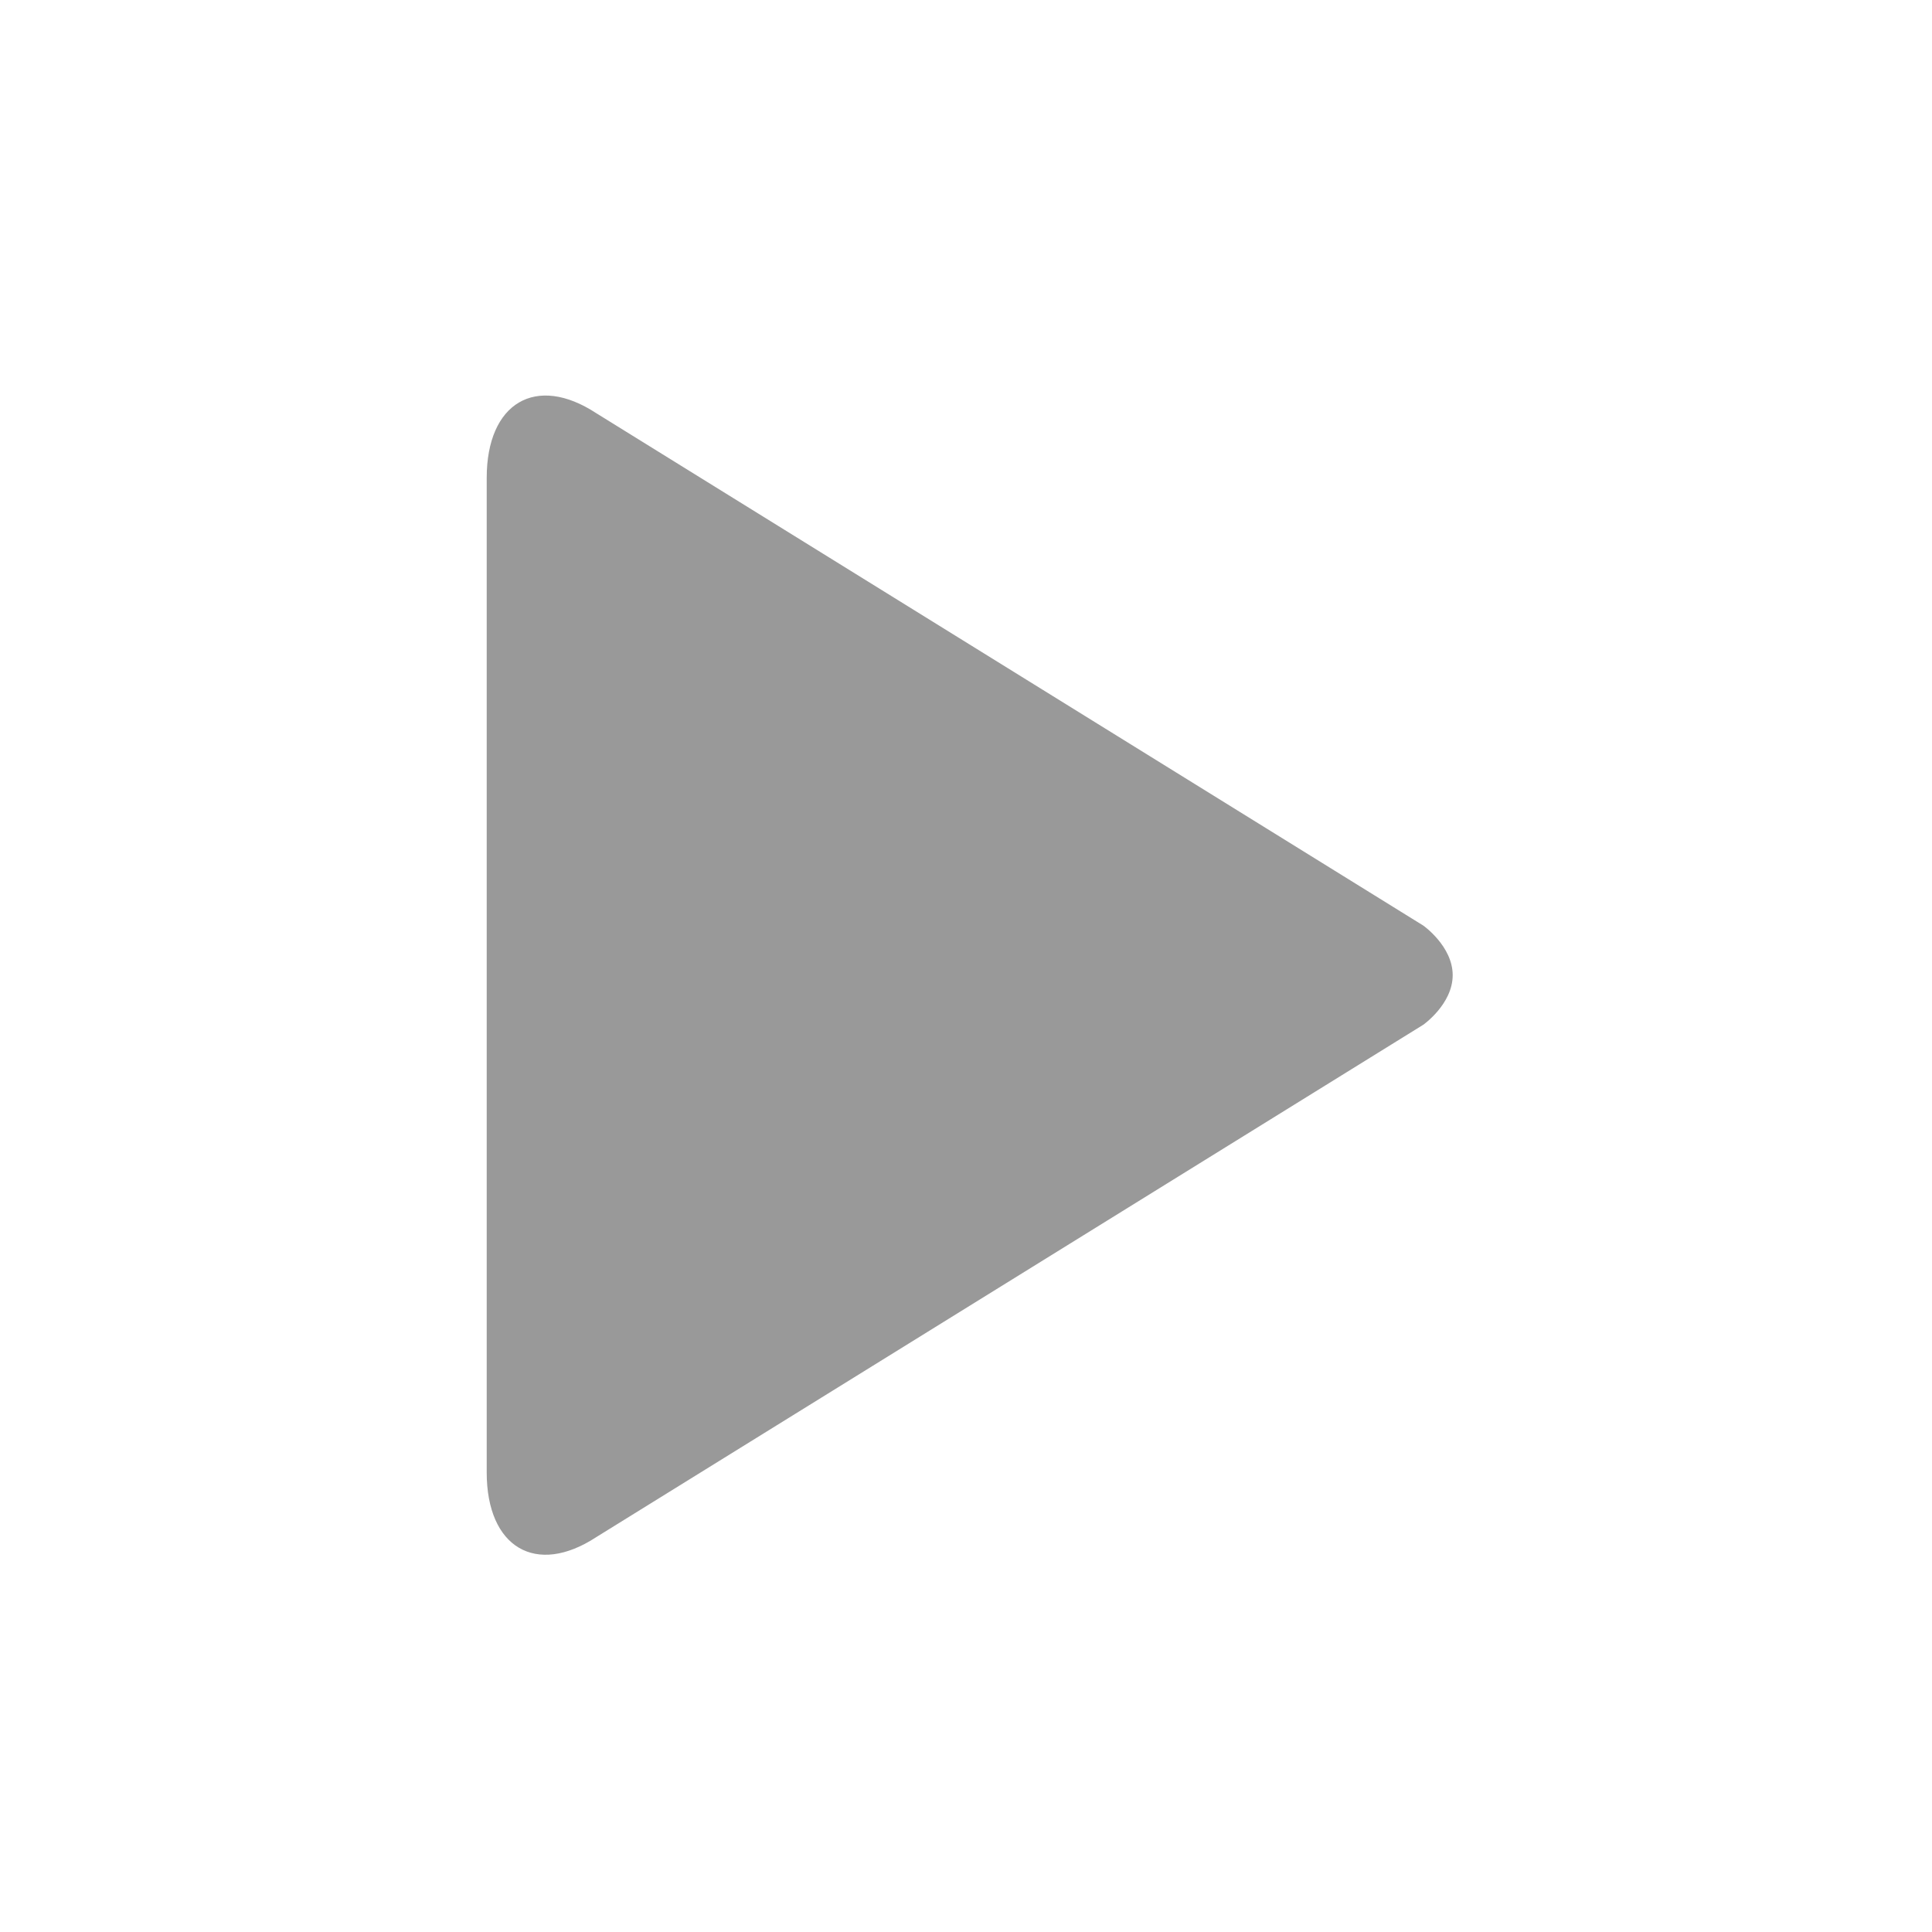
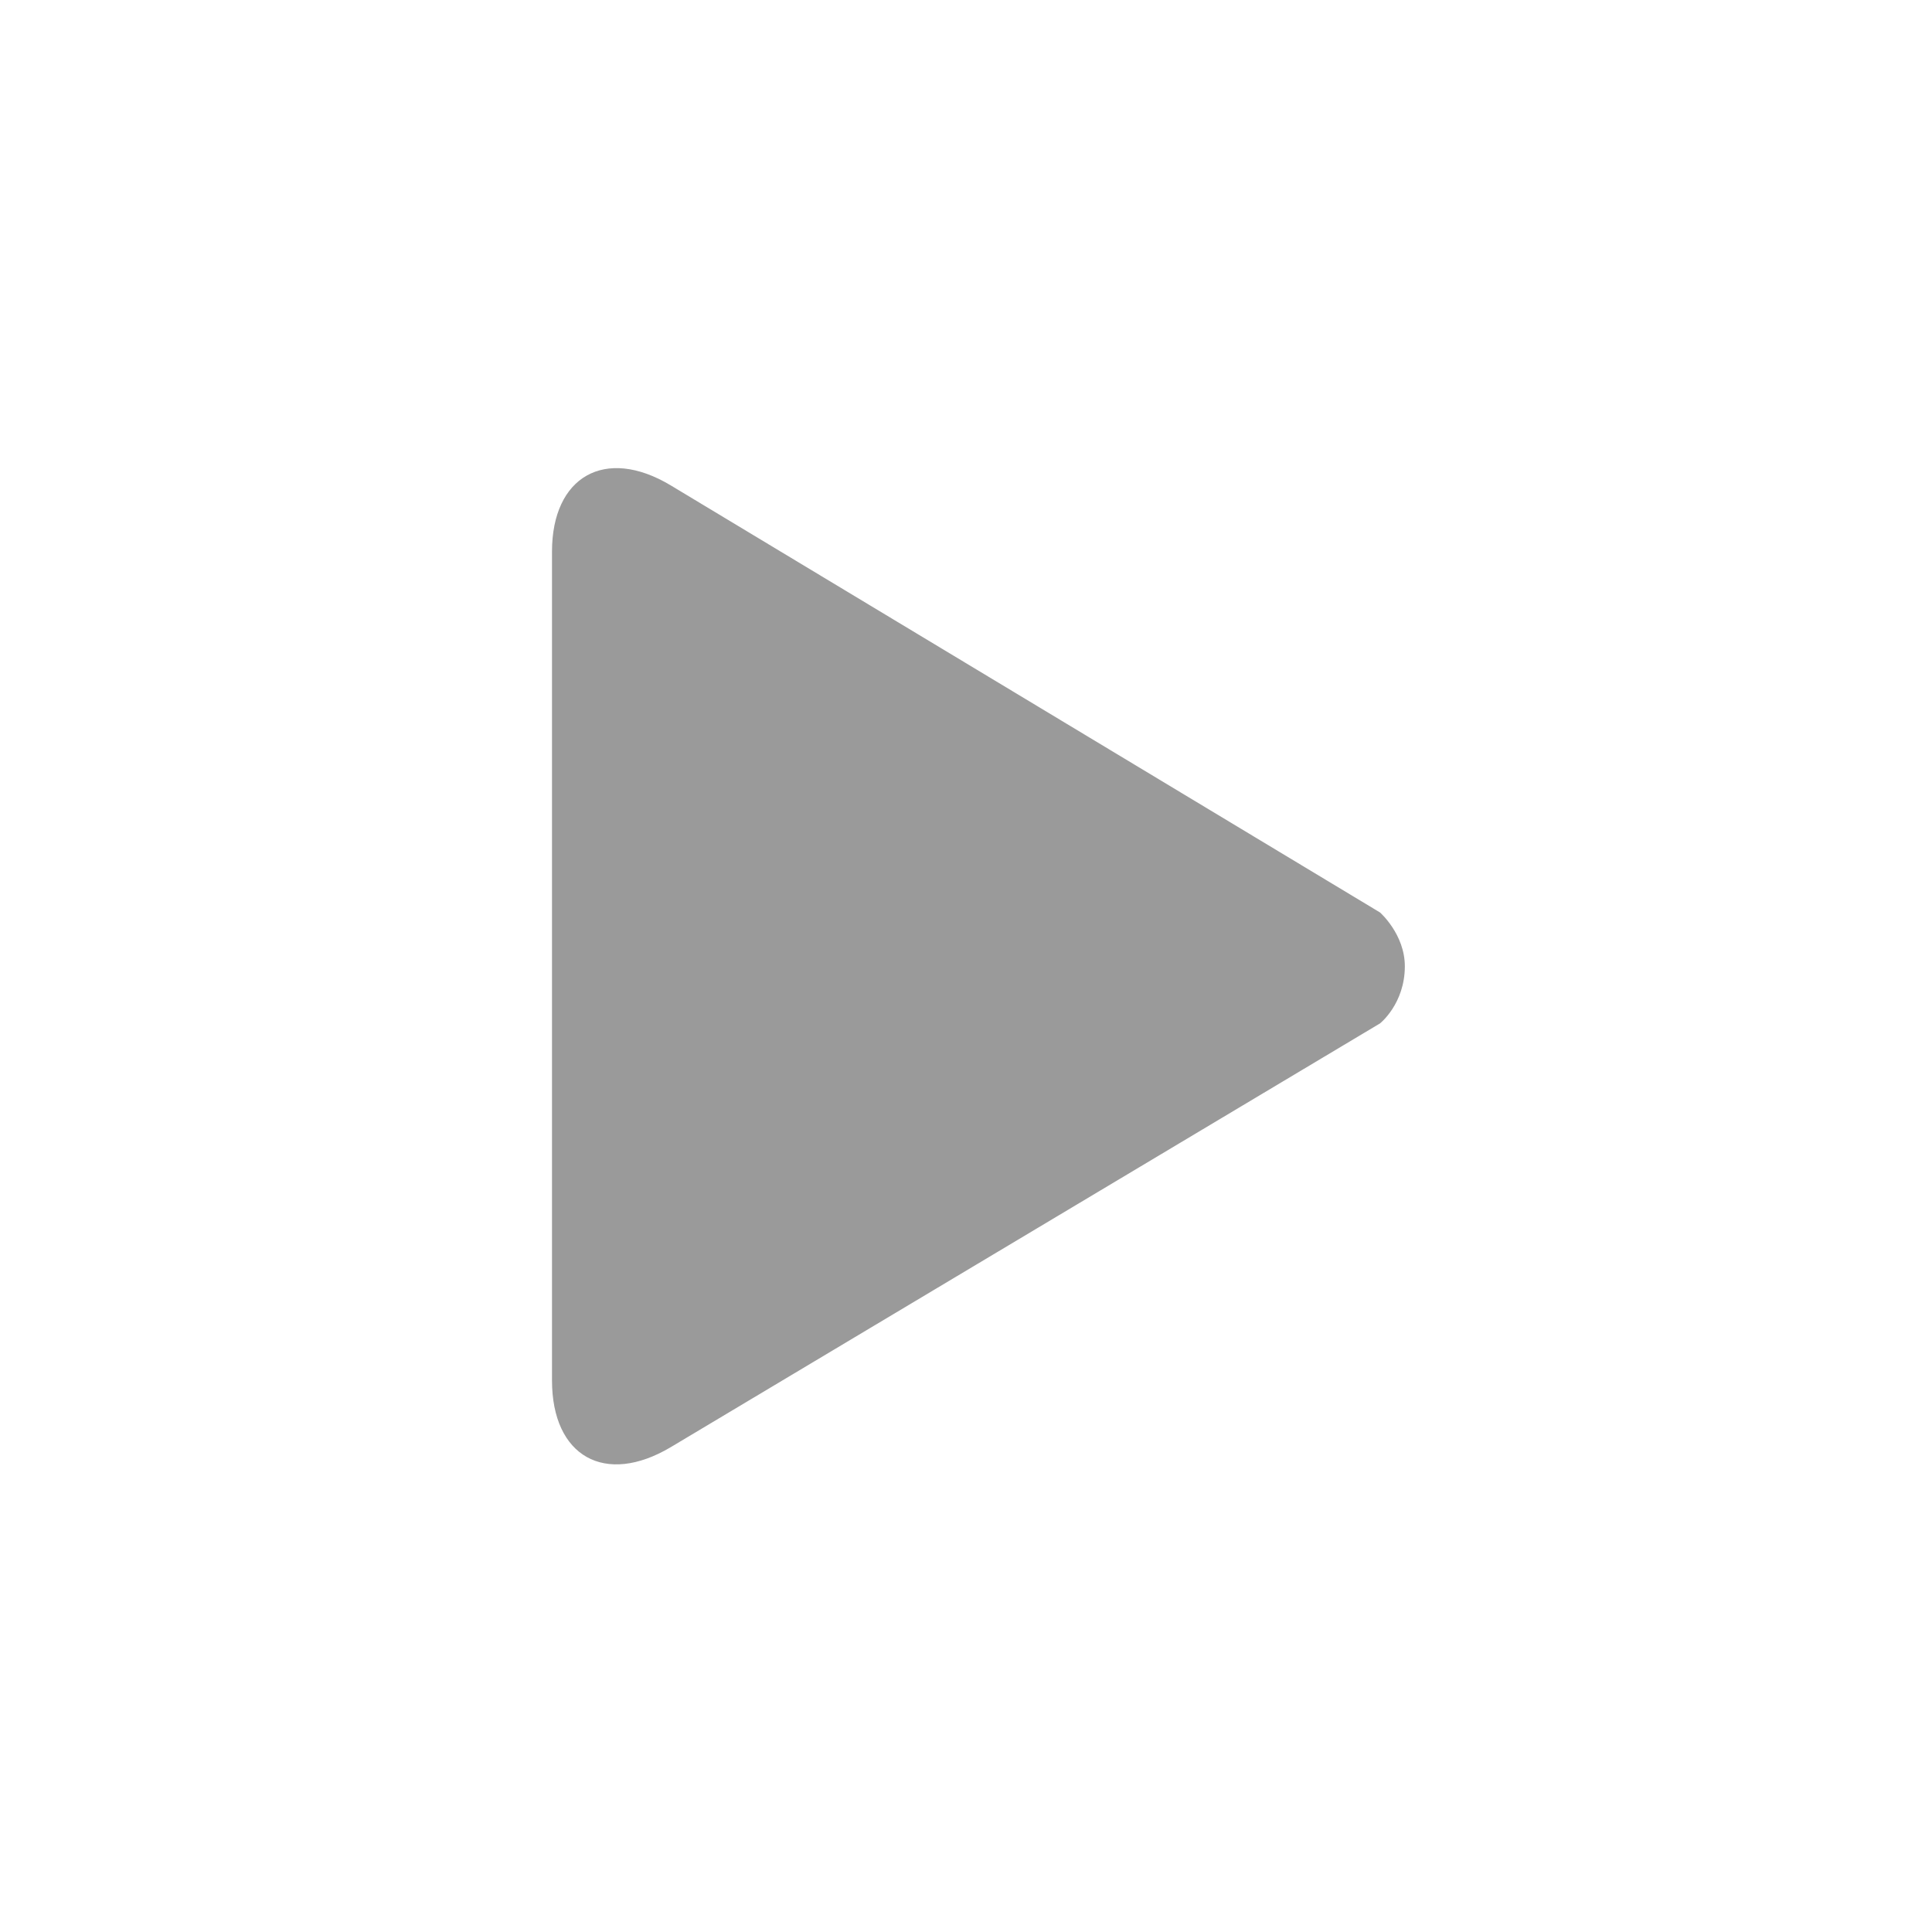
- <svg xmlns="http://www.w3.org/2000/svg" version="1.1" id="Layer_1" x="0px" y="0px" width="100px" height="100px" viewBox="0 0 100 100" enable-background="new 0 0 100 100" xml:space="preserve">
-   <g>
-     <path fill="#999" d="M73.67,47.908l-42.806-26.52c-3.119-2.047-5.672-0.541-5.672,3.346v51.48c0,3.885,2.553,5.391,5.672,3.346   l42.806-26.52c0,0,1.521-1.07,1.521-2.566S73.67,47.908,73.67,47.908z" />
+ <svg xmlns="http://www.w3.org/2000/svg" width="14px" height="14px" viewBox="0 0 14 14" version="1.1">
+   <description>Created with Sketch (http://www.bohemiancoding.com/sketch)</description>
+   <defs />
+   <g id="Page 1" fill="#D8D8D8" fill-rule="evenodd">
+     <path d="M4.86,3.517 C4.385,3.232 4,3.453 4,3.997 L4,10.003 C4,10.554 4.384,10.77 4.86,10.487 L10,7.416 C10,7.416 10,7.416 10,7.416 C10,7.416 10.18,7.274 10.18,7.002 C10.18,6.77 10,6.612 10,6.612 C10,6.612 10,6.612 10,6.612 L4.86,3.517 Z M4.86,3.517" id="Toggle" fill="#9A9A9A" />
  </g>
</svg>
